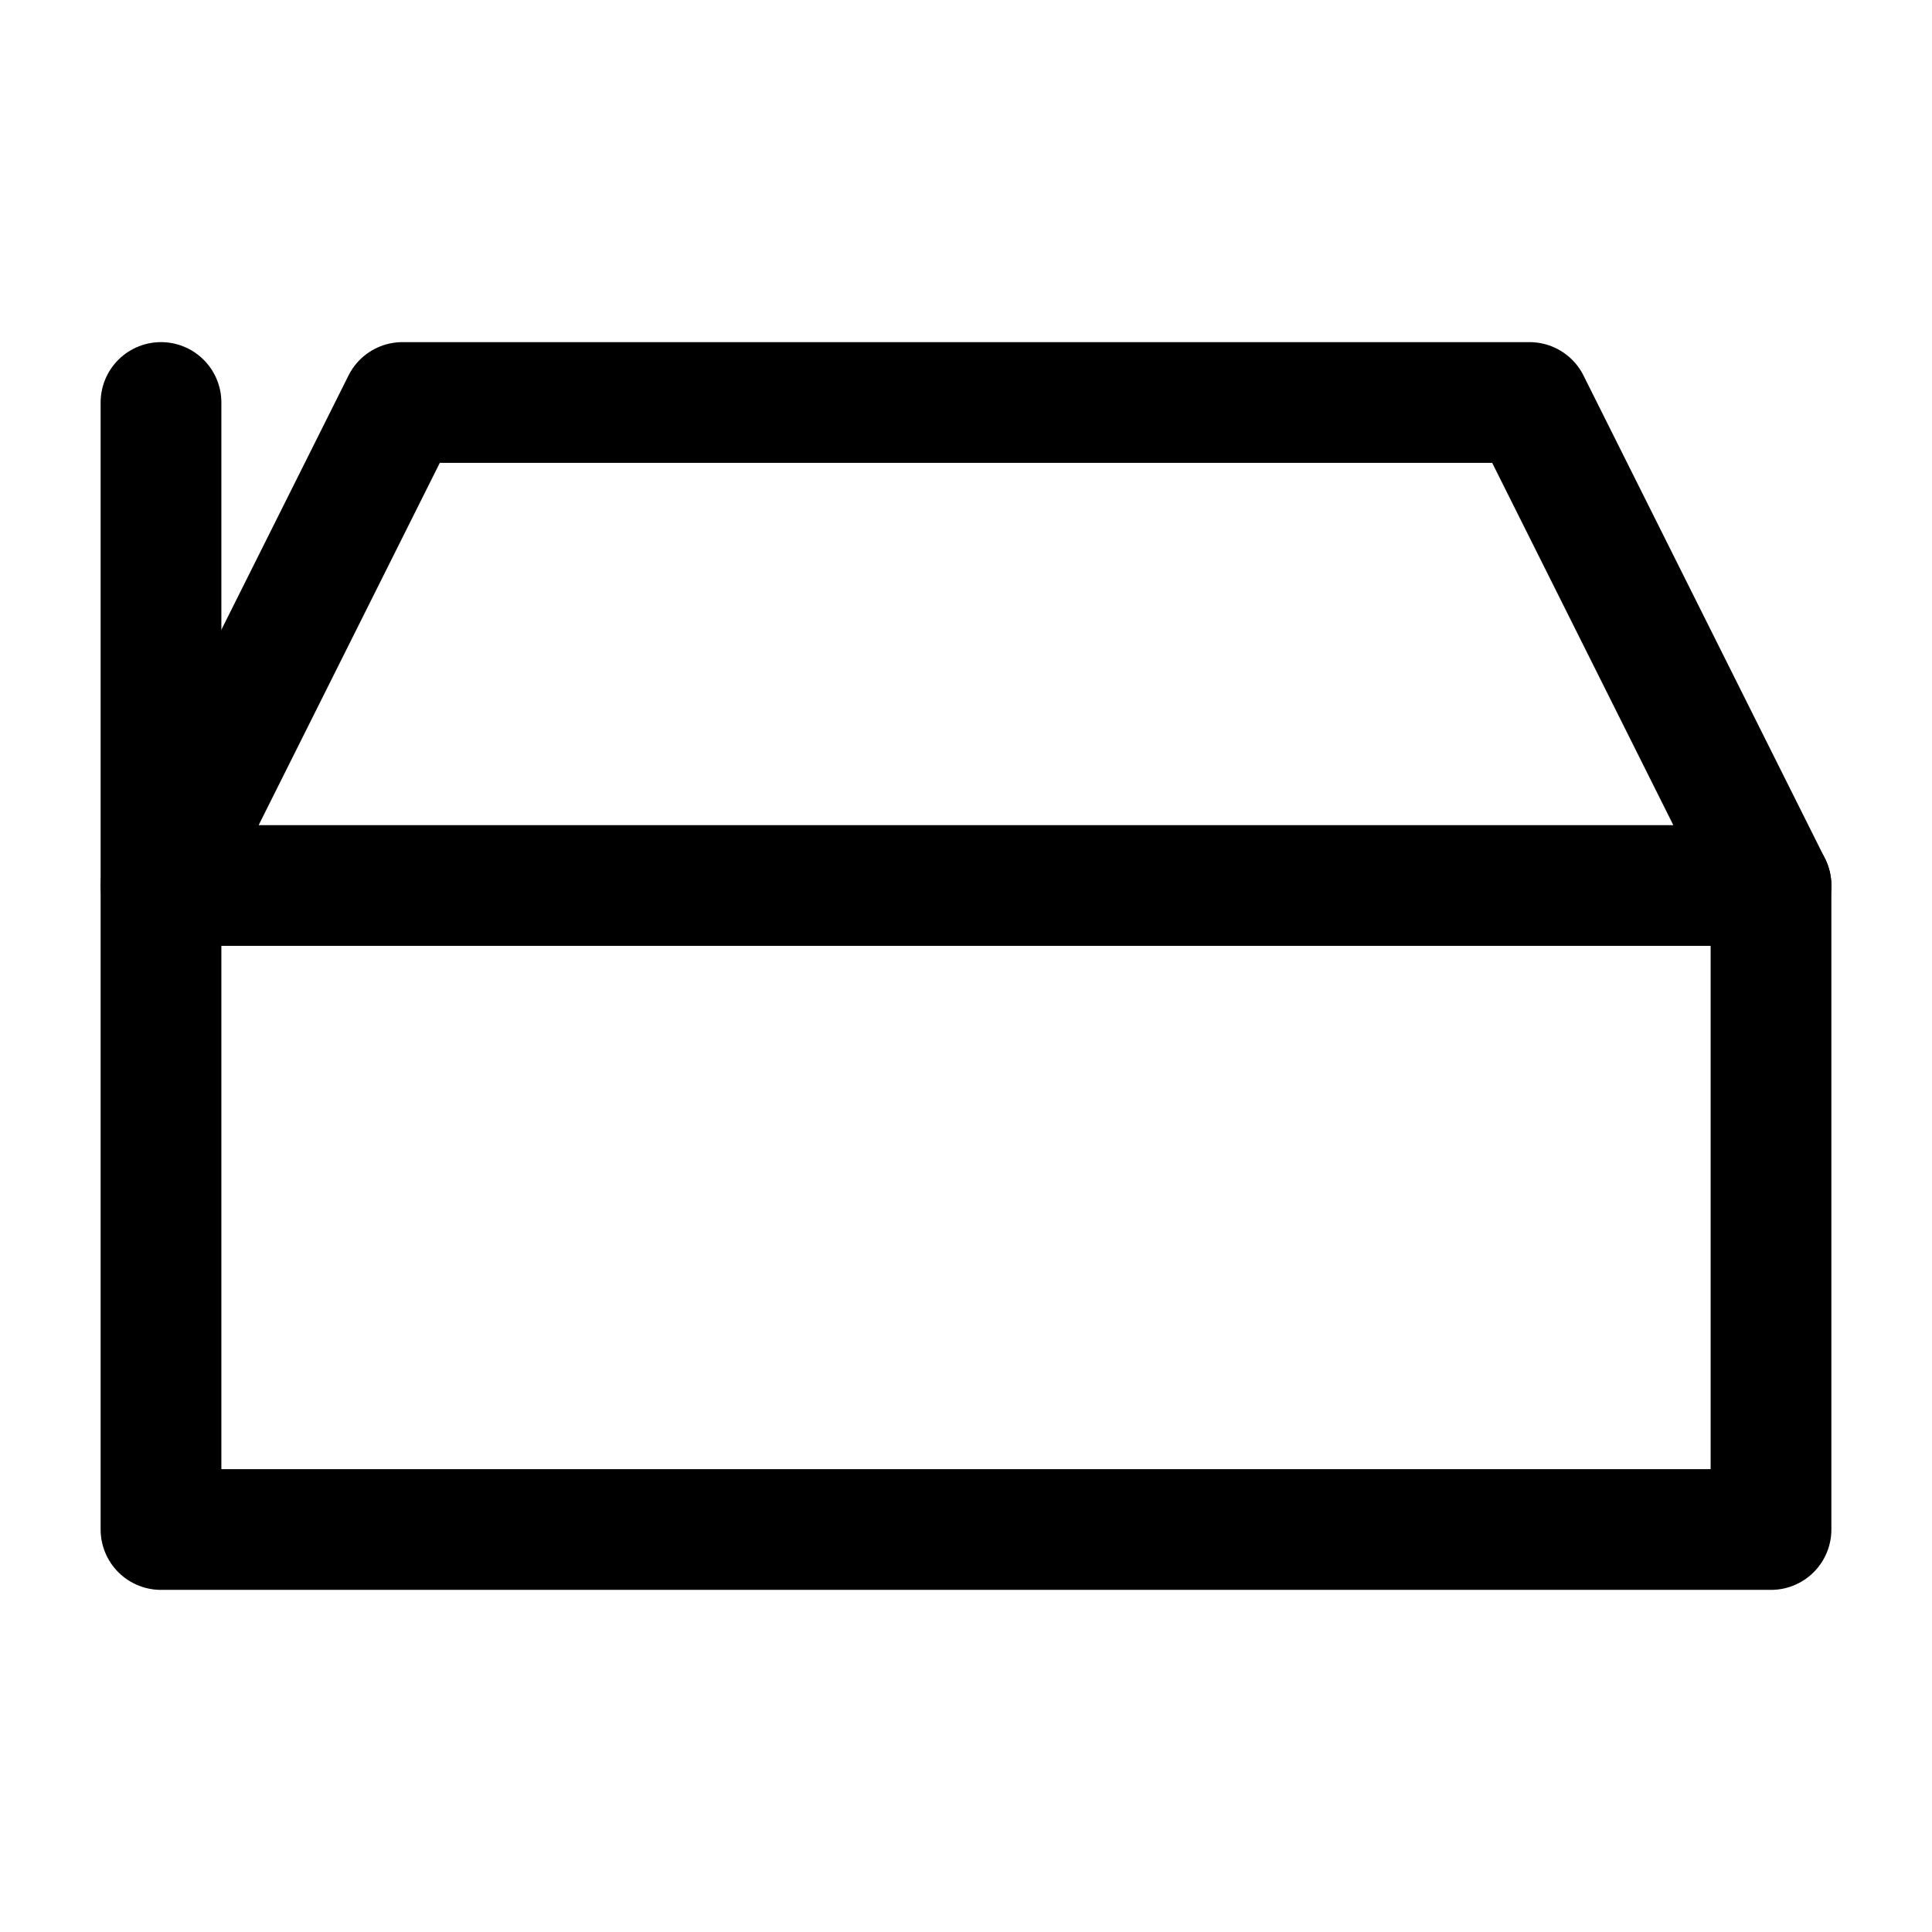
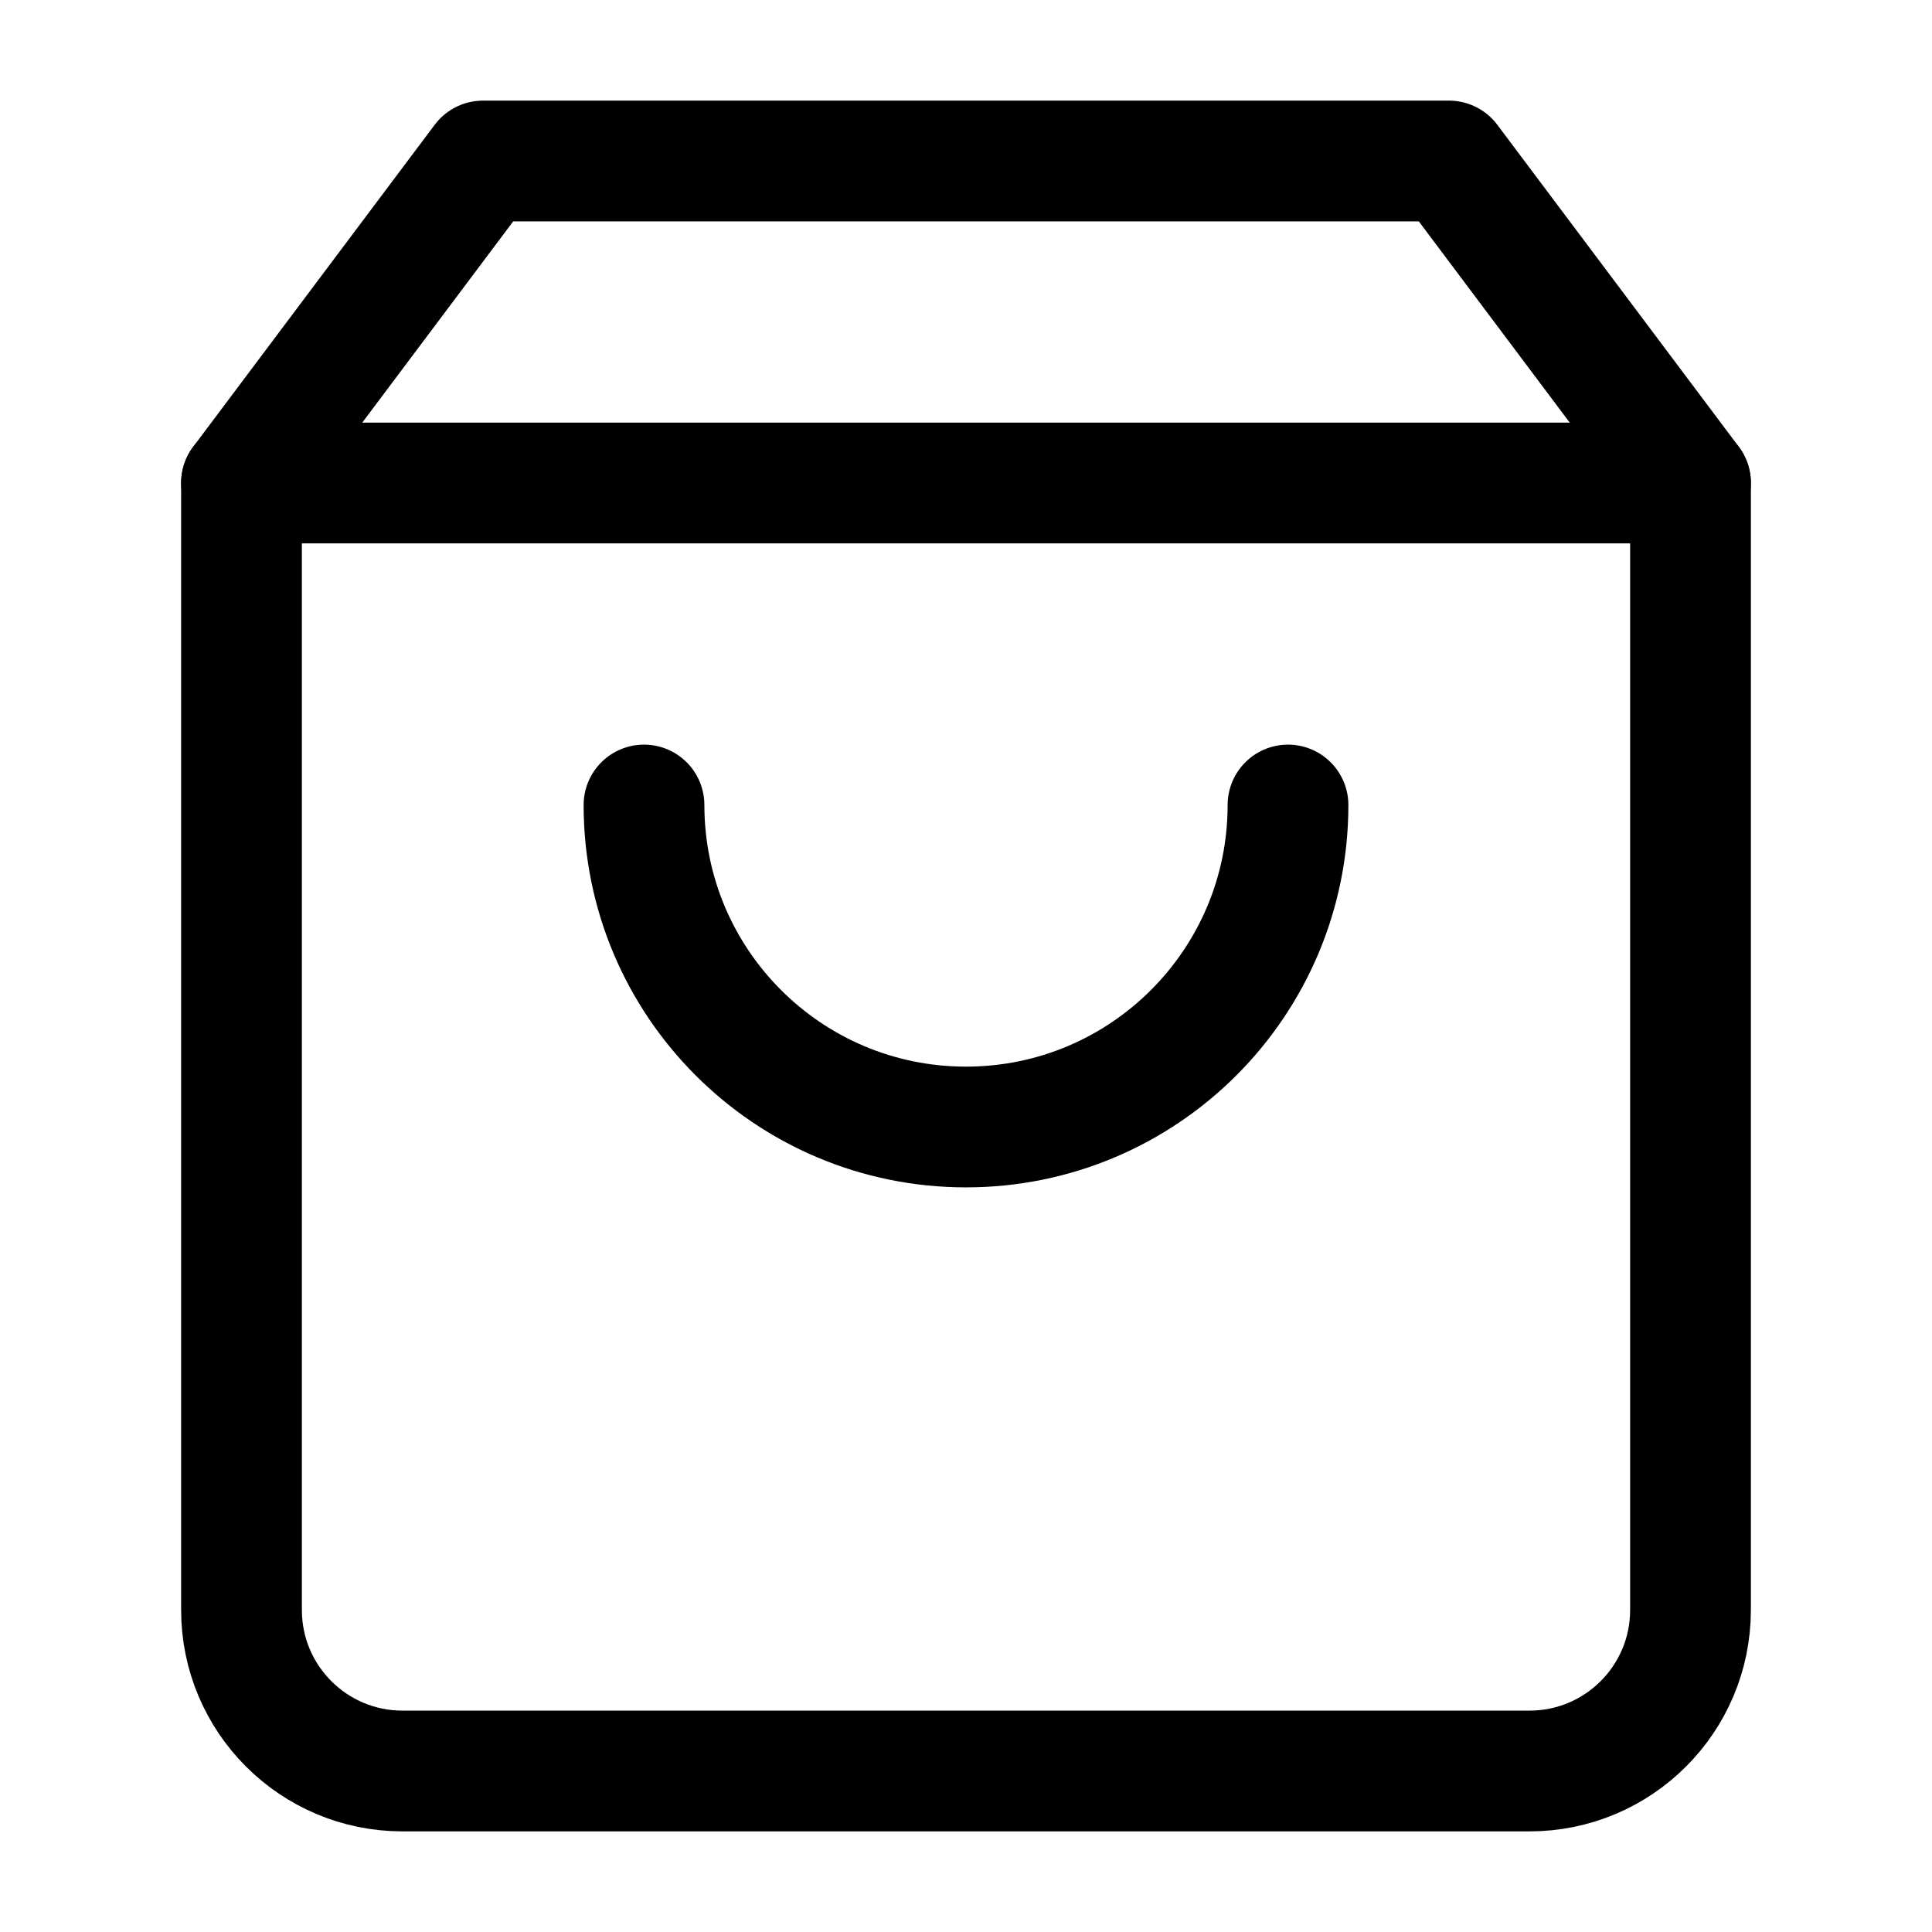
<svg xmlns="http://www.w3.org/2000/svg" class="icon icon-cart" viewBox="0 0 24 24" fill="none" stroke="currentColor" stroke-width="1.5" stroke-linecap="round" stroke-linejoin="round">
-   <path d="M2 12v7h20v-7M2 19V5M22 19V11" />
-   <path d="M2 11h20M2 11l3-6h14l3 6" />
+   <path d="M6 2 3 6v14a2 2 0 0 0 2 2h14a2 2 0 0 0 2-2V6l-3-4Z" />
+   <path d="M3 6h18" />
+   <path d="M16 10a4 4 0 0 1-8 0" />
</svg>
